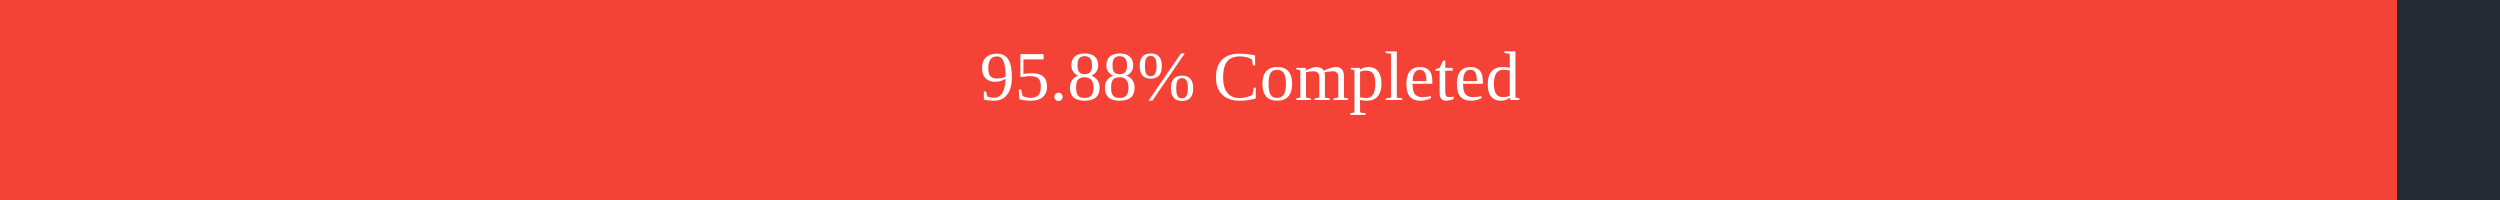
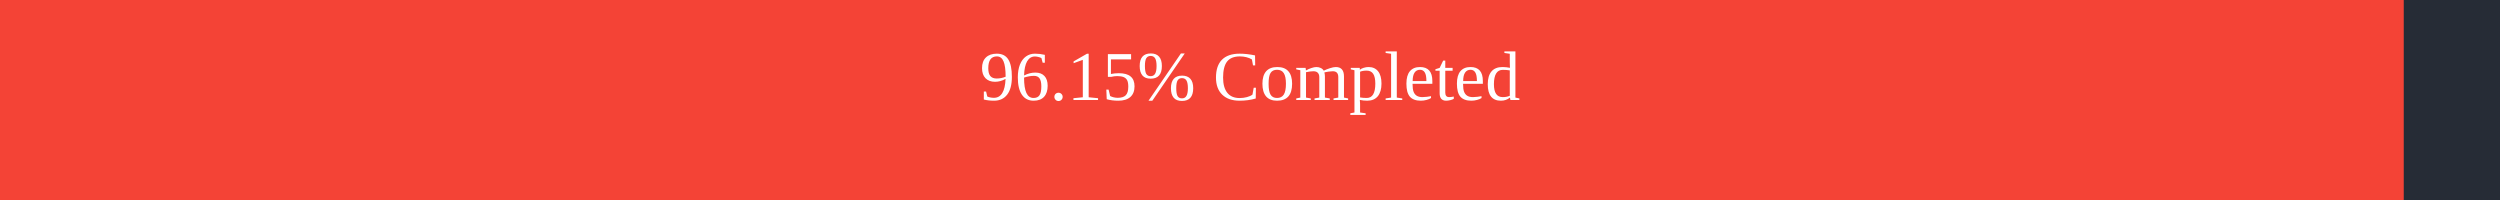
<svg xmlns="http://www.w3.org/2000/svg" width="500" height="40">
  <rect x="0" y="0" width="500" height="40" fill="#262C36" />
-   <rect x="0" y="0" width="479.4" height="40" fill="#f44336" />
+   <rect x="0" y="0" width="480.75" height="40" fill="#f44336" />
  <text x="250" y="20" text-anchor="middle" alignment-baseline="middle" font-size="14" fill="white">
-         95.88% Completed
+         96.15% Completed
      </text>
</svg>
